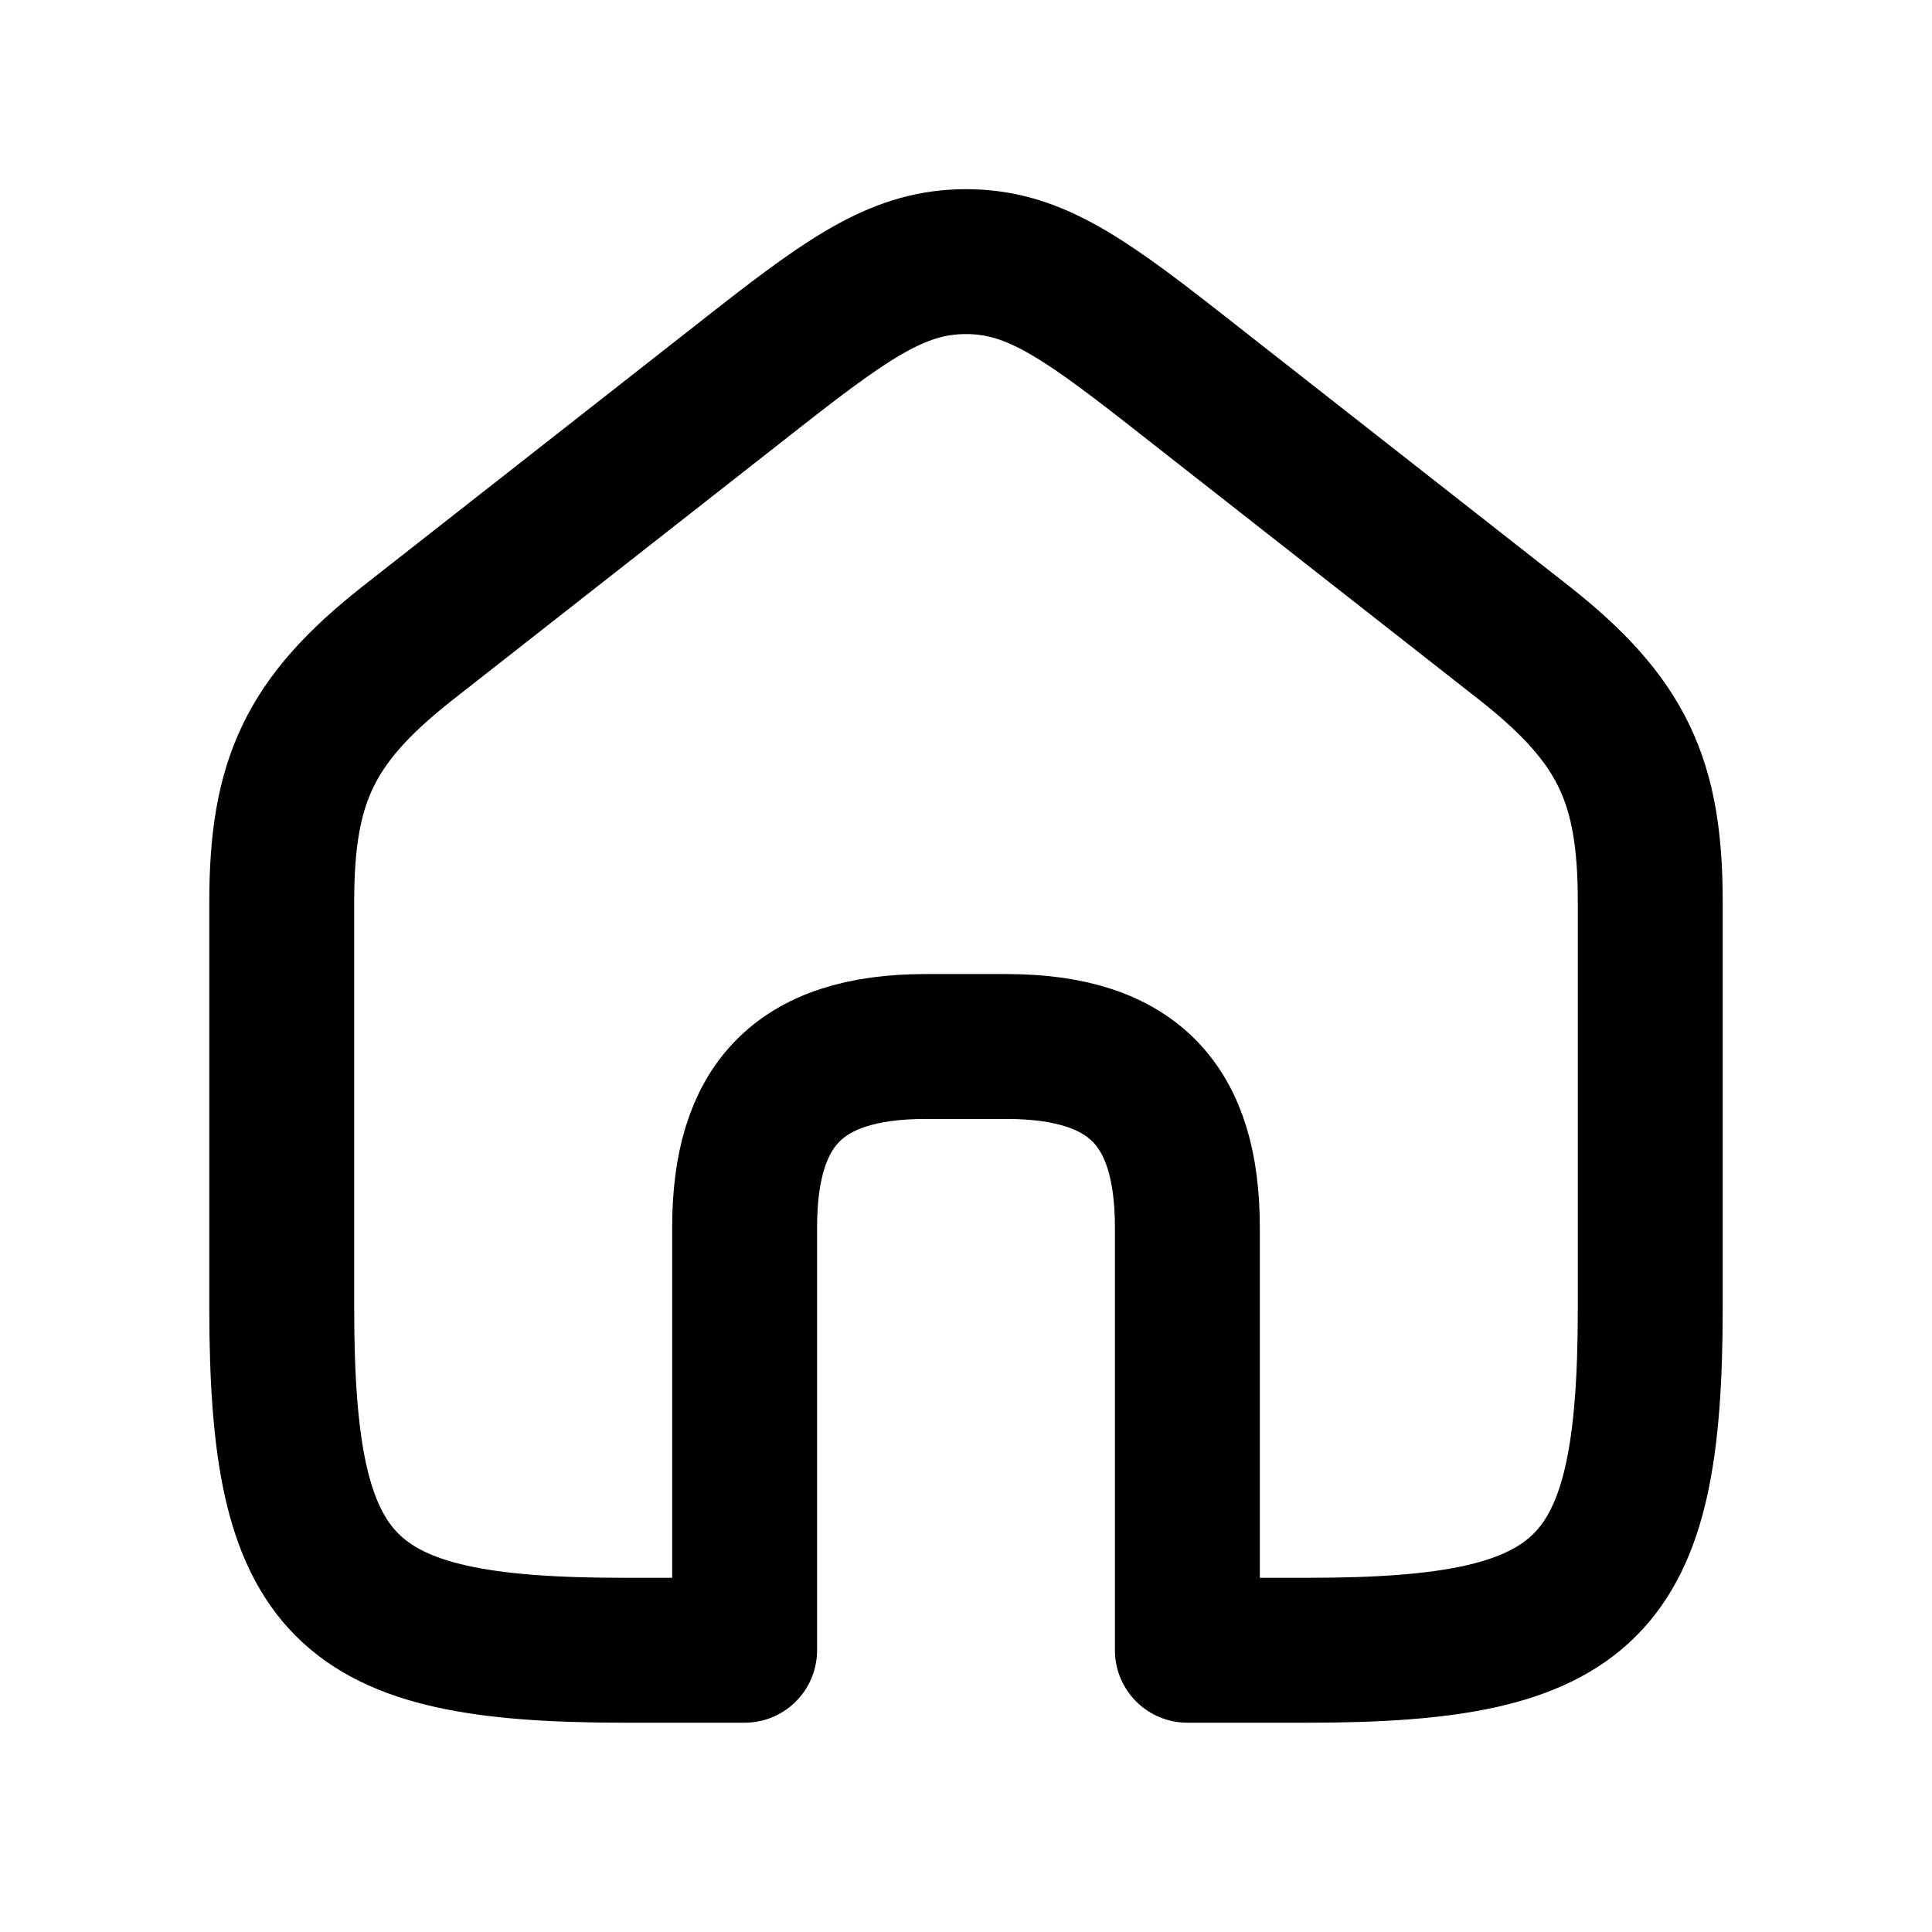
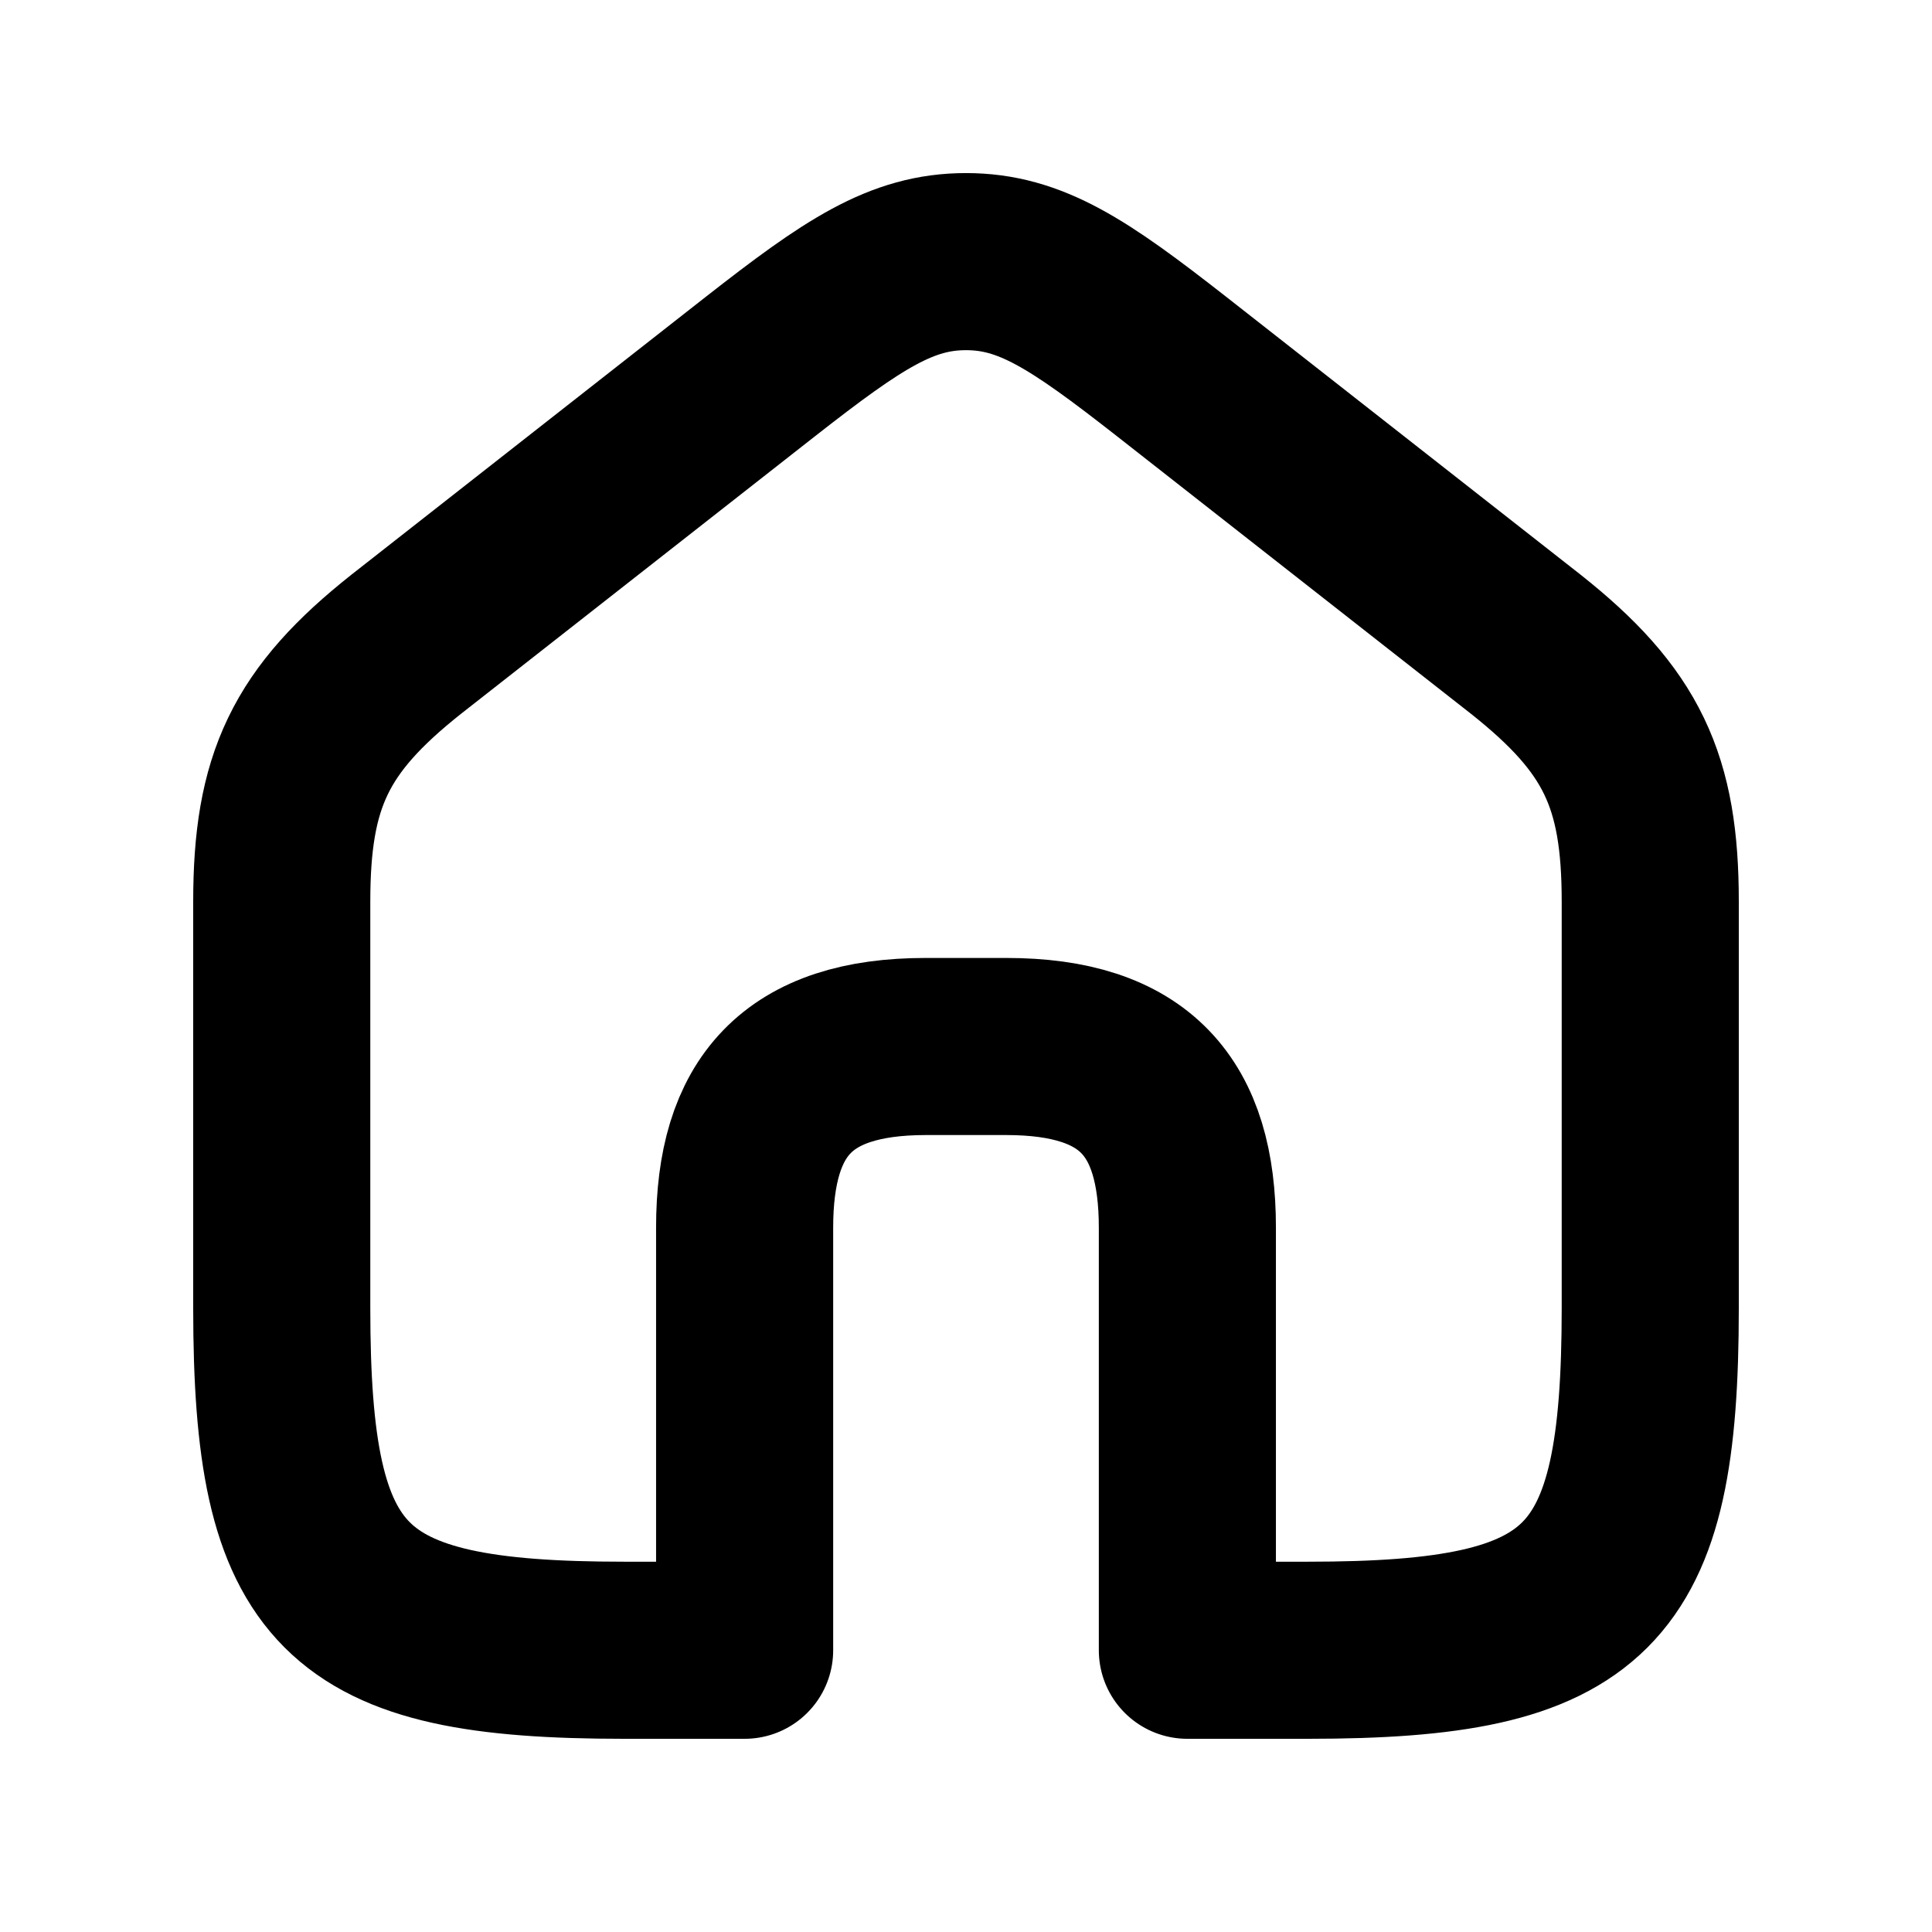
- <svg xmlns="http://www.w3.org/2000/svg" width="24" height="24" viewBox="0 0 24 24" fill="none" stroke="currentColor" stroke-width="1.8" stroke-linecap="round" stroke-linejoin="round">
+ <svg xmlns="http://www.w3.org/2000/svg" width="24" height="24" viewBox="0 0 24 24" fill="none" stroke="currentColor" stroke-width="2.2" stroke-linecap="round" stroke-linejoin="round">
  <path d="M3.5 11.2c0-1.5.35-2.25 1.55-3.2l4.4-3.45c1.15-.9 1.75-1.3 2.55-1.3s1.4.4 2.55 1.3L18.95 8c1.2.95 1.55 1.7 1.55 3.2v5.05c0 3.5-.75 4.25-4.25 4.25h-1.5v-5.25c0-1.5-.65-2.25-2.25-2.25h-1c-1.6 0-2.25.75-2.25 2.25v5.25h-1.5c-3.5 0-4.25-.75-4.25-4.25Z" />
</svg>
